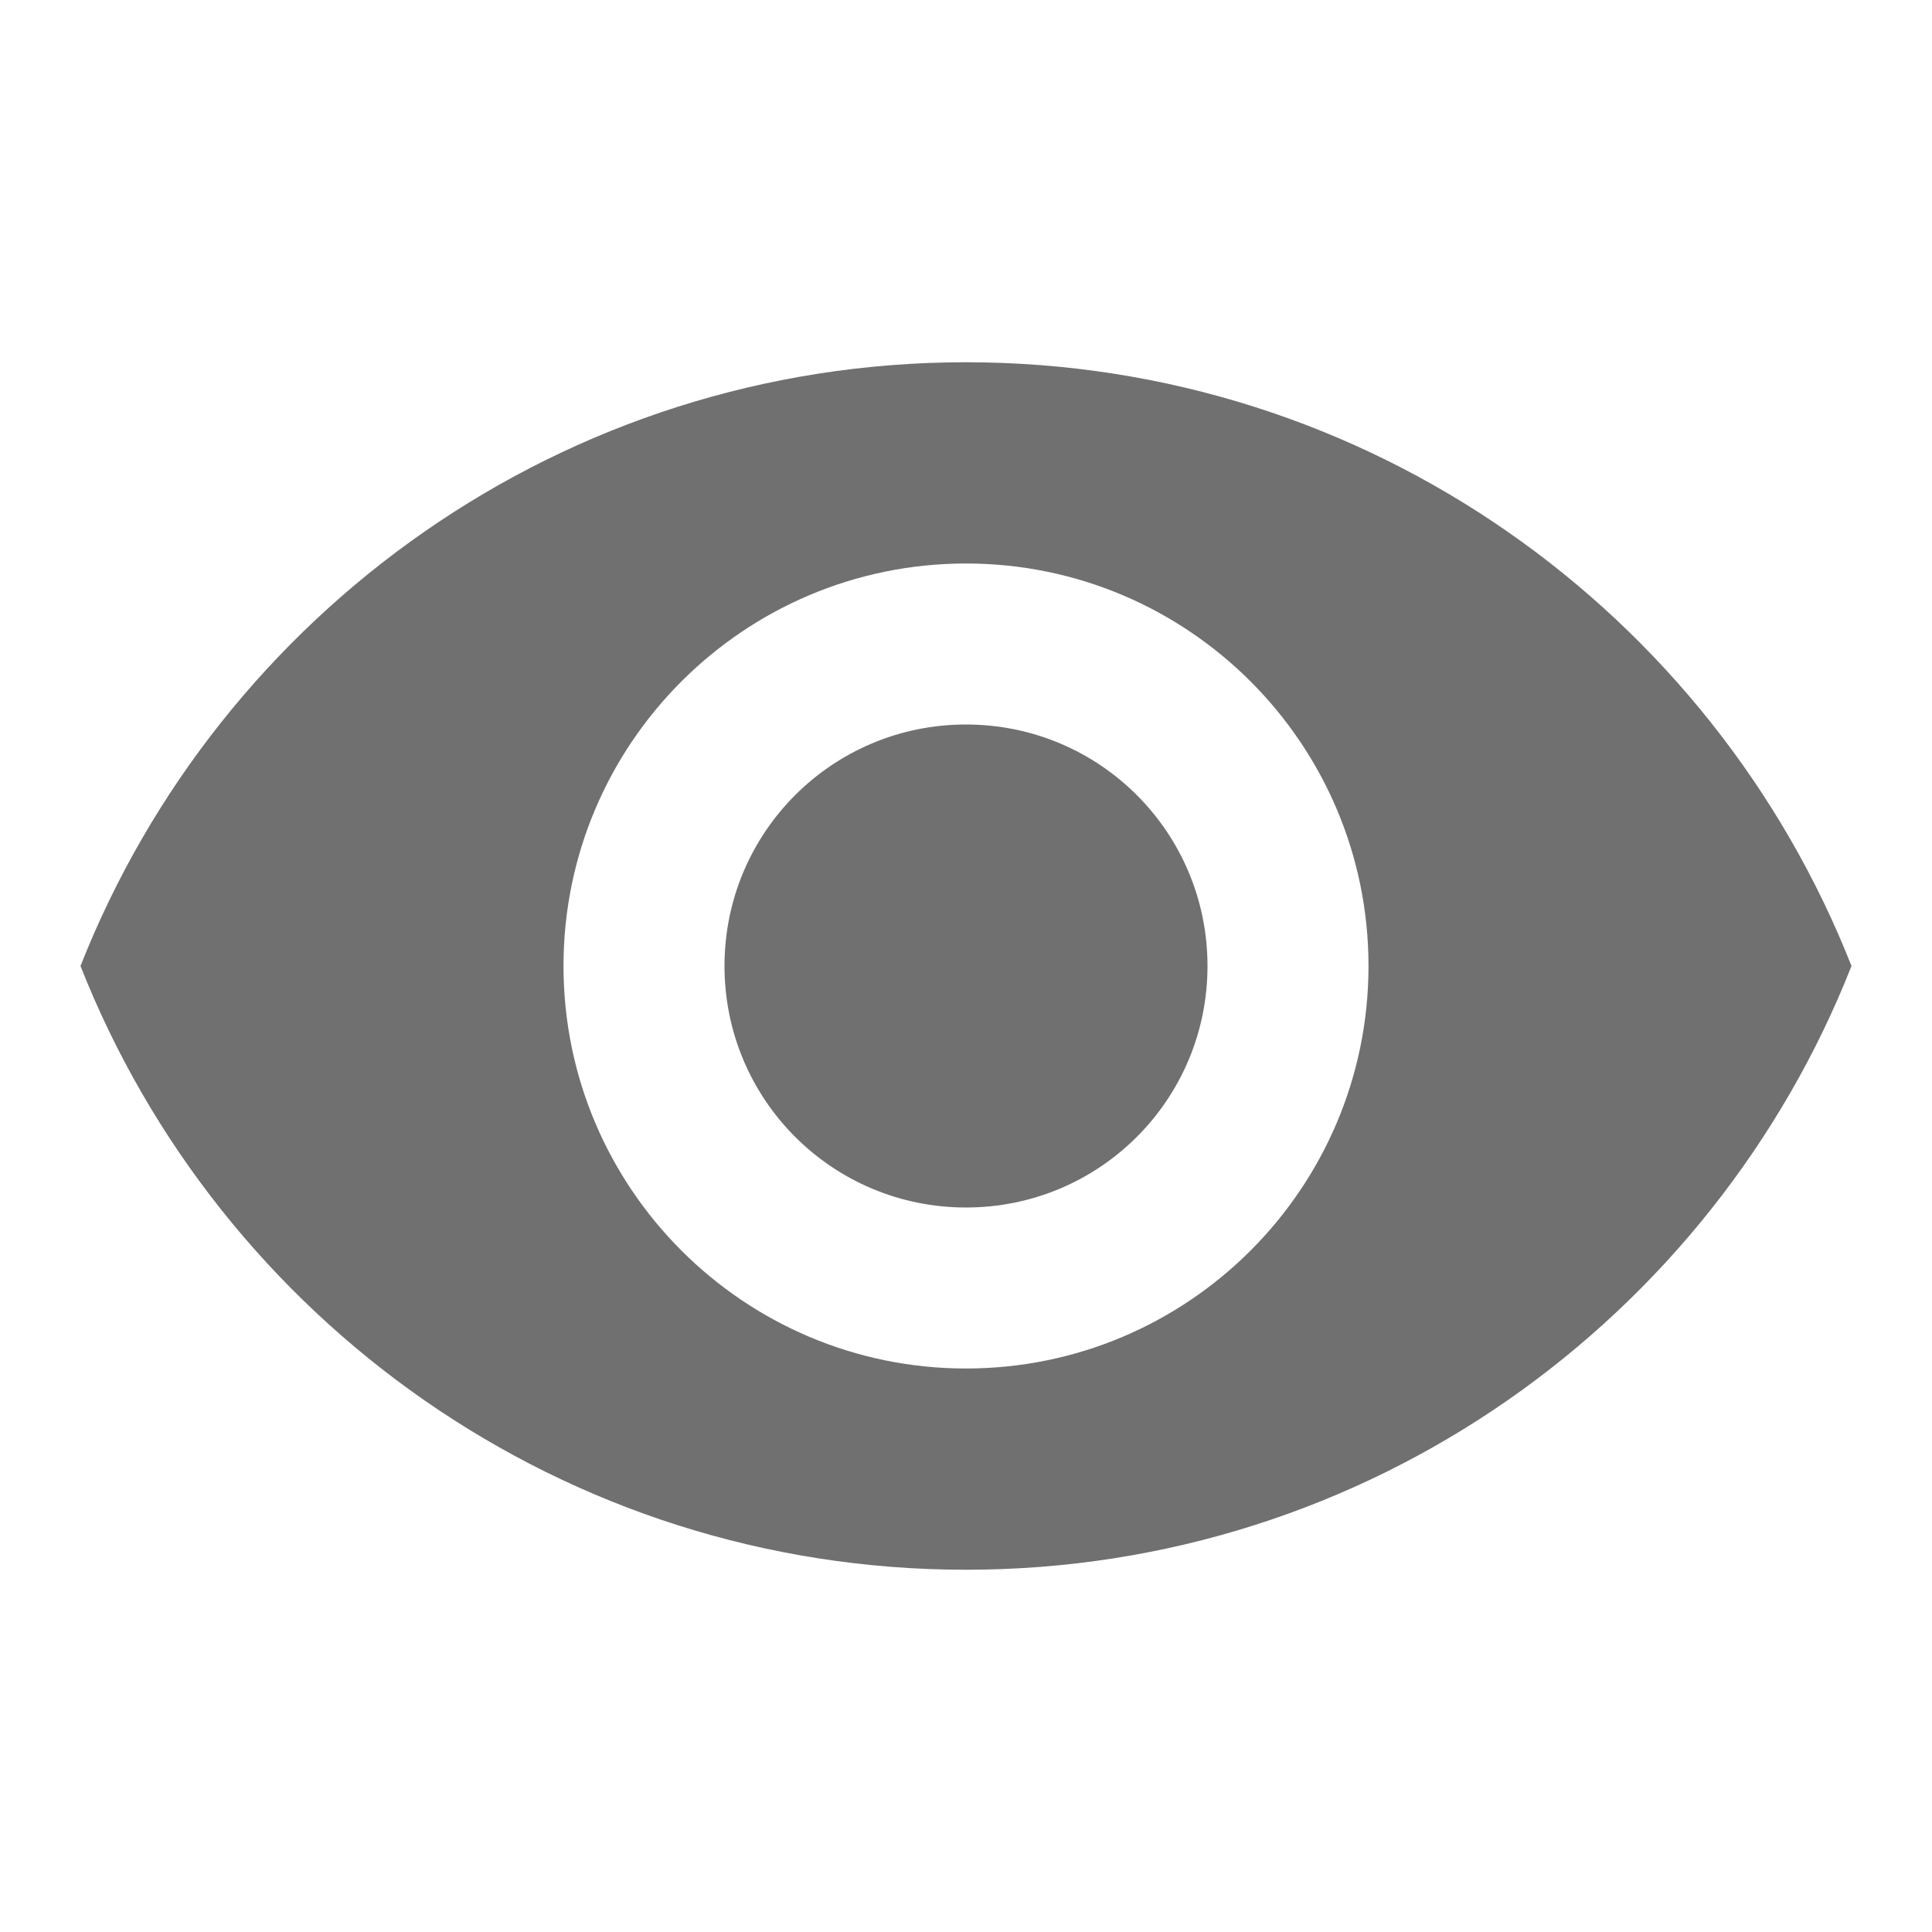
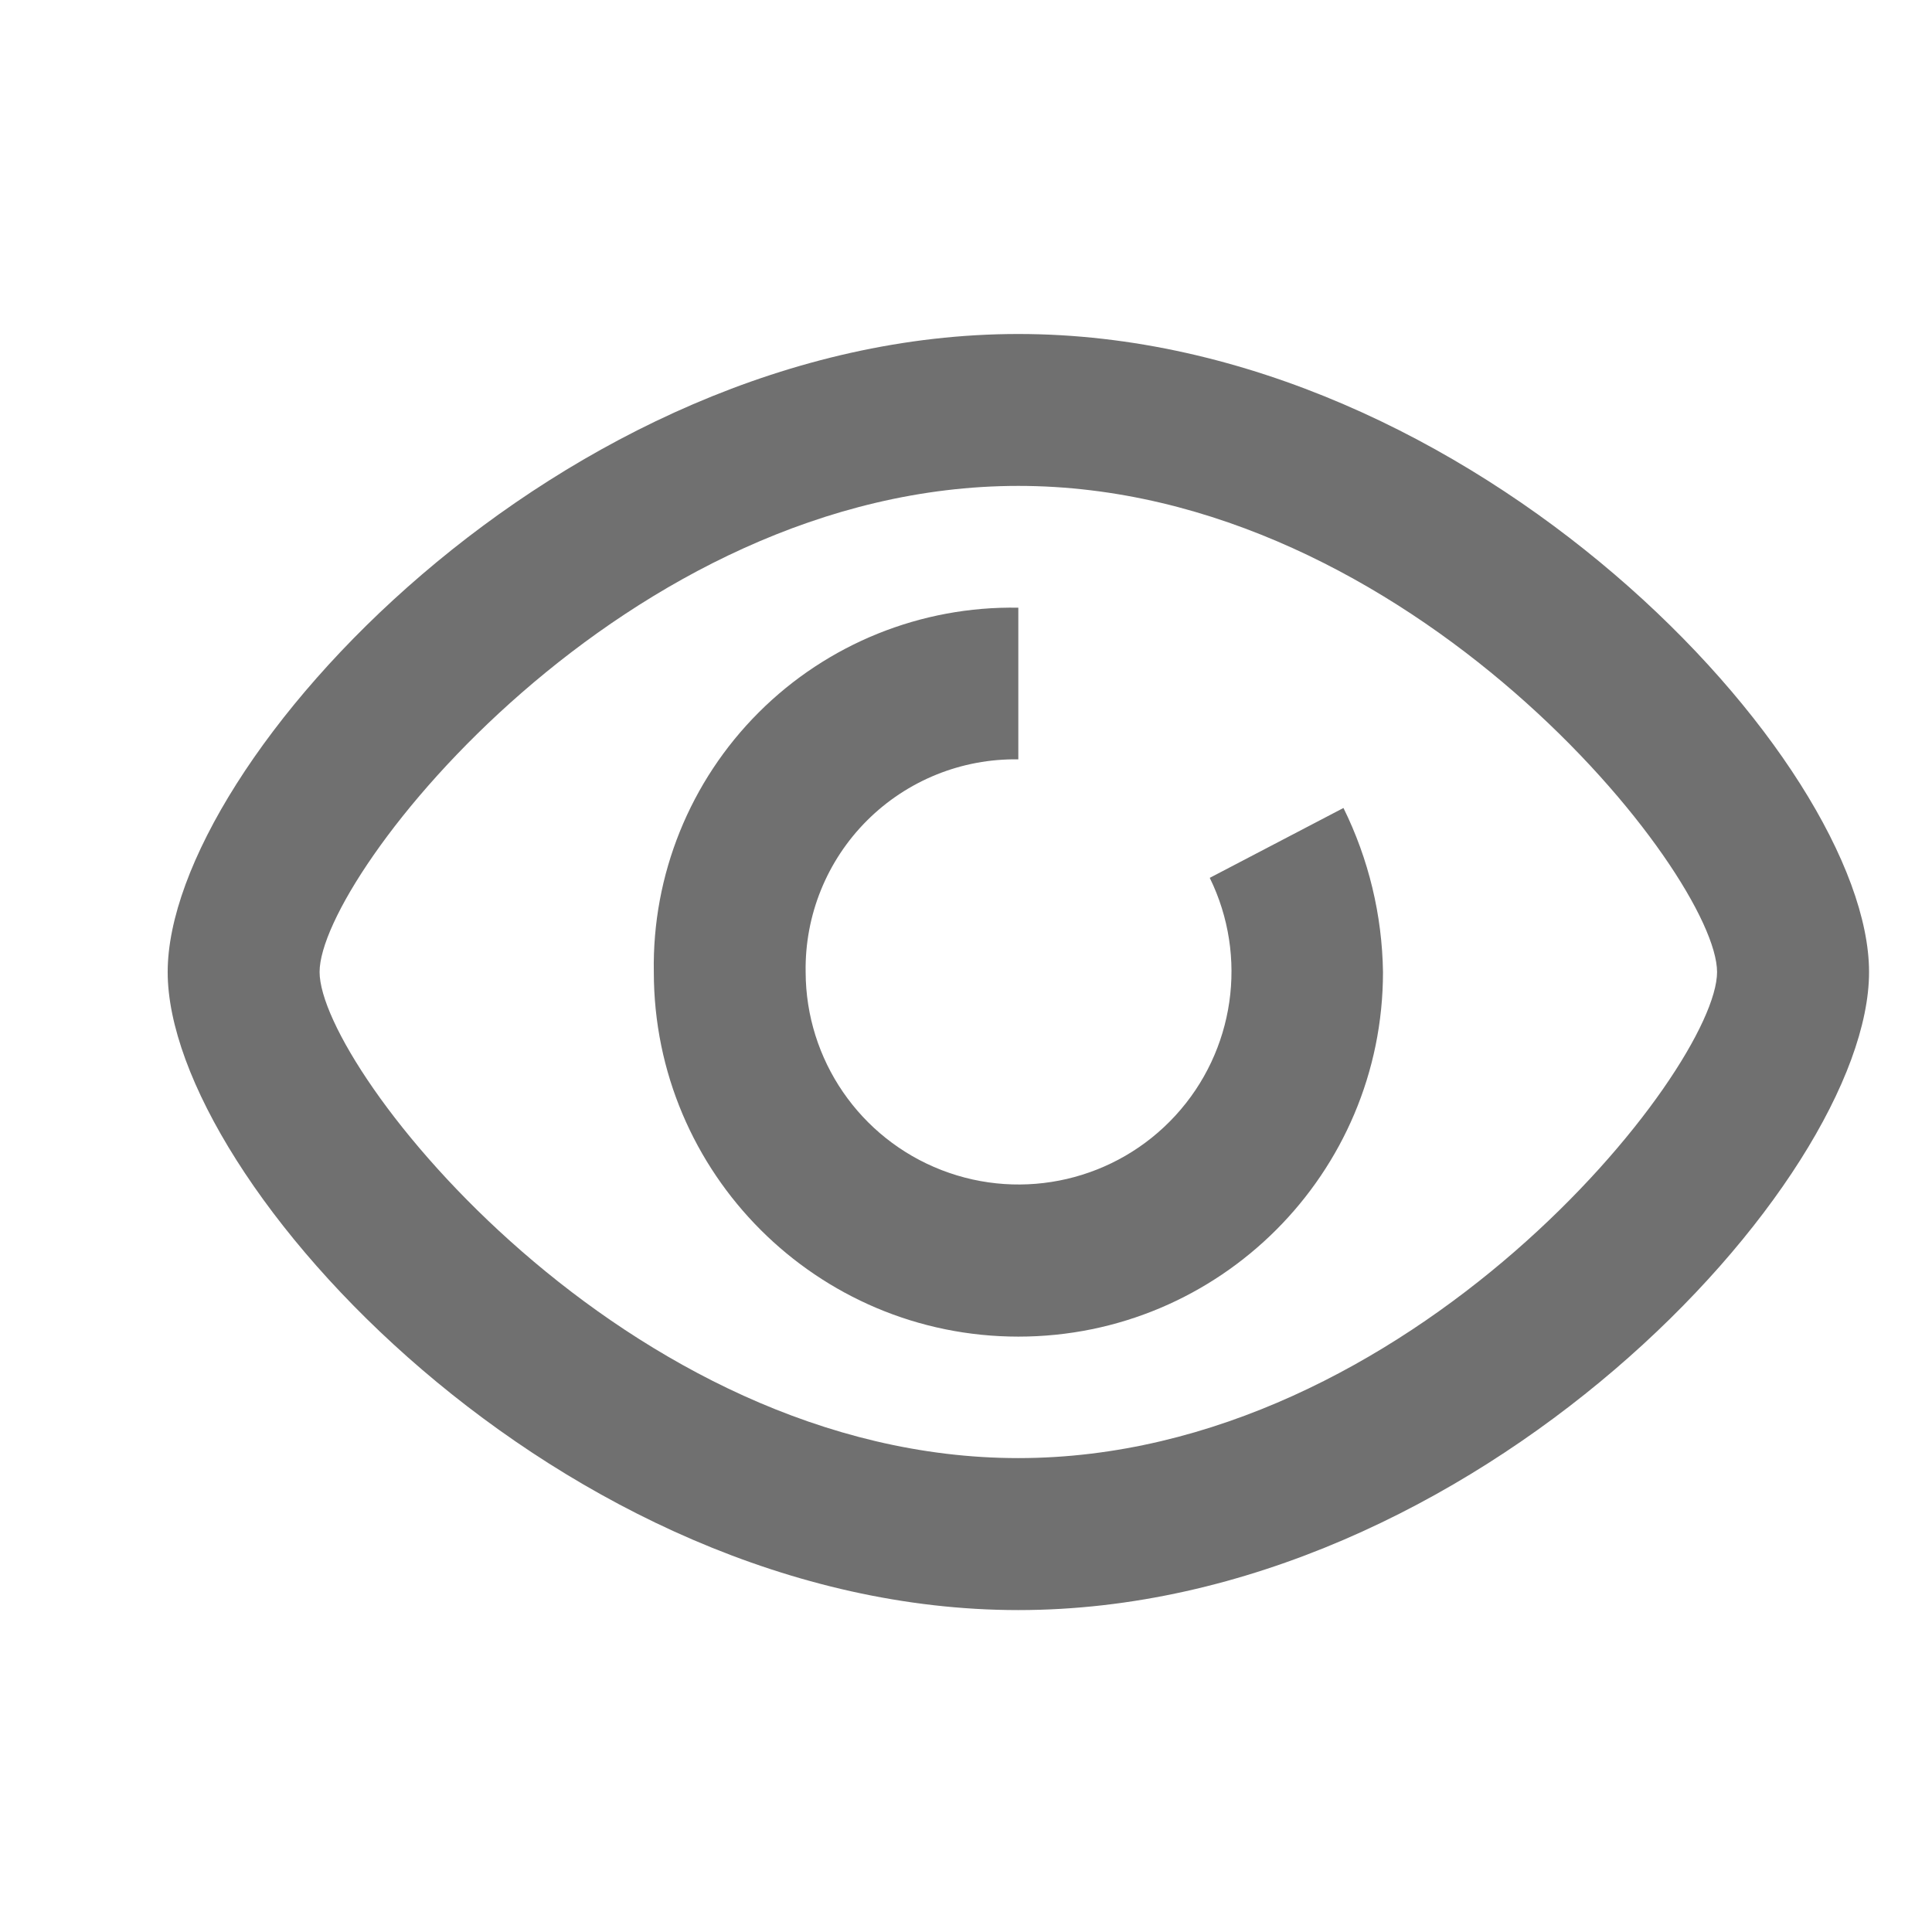
- <svg xmlns="http://www.w3.org/2000/svg" width="24" height="24" viewBox="0 0 24 24">
-   <path d="M0 0h24v24H0z" fill="none" />
-   <path style="opacity:.56" d="M12 4.5C7 4.5 2.73 7.61 1 12c1.73 4.39 6 7.5 11 7.5s9.27-3.11 11-7.5c-1.73-4.39-6-7.5-11-7.5zM12 17c-2.76 0-5-2.24-5-5s2.24-5 5-5 5 2.24 5 5-2.24 5-5 5zm0-8c-1.66 0-3 1.34-3 3s1.34 3 3 3 3-1.34 3-3-1.34-3-3-3z" />
+ <svg xmlns="http://www.w3.org/2000/svg" viewBox="0 0 24 24">
+   <defs>
+     <style>
+       .cls-1 {
+         opacity: 0.56;
+       }
+ 
+       .cls-2 {
+         fill: none;
+       }
+     </style>
+   </defs>
+   <g id="Eye-grey" transform="translate(-259 -234)">
+     <g id="gzm0071-lock-file" class="cls-1" transform="translate(259 234)">
+       <g id="_x36_4px_boxes">
+         <rect id="Rectangle_71" data-name="Rectangle 71" class="cls-2" width="24" height="24" />
+       </g>
+       <g id="Group_1369" data-name="Group 1369" transform="translate(2.083 4.149)">
+         <g id="Group_1369-2" data-name="Group 1369">
+           <path id="Path_1233" data-name="Path 1233" d="M10.567,0C4.906,0,0,5.321,0,7.926s4.906,7.926,10.567,7.926S21.135,10.53,21.135,7.926,16.228,0,10.567,0Zm0,13.964c-4.869,0-8.68-4.831-8.68-6.039S5.7,1.887,10.567,1.887s8.68,4.831,8.68,6.039S15.436,13.964,10.567,13.964Zm2.378-7.208a2.645,2.645,0,1,1-5.02,1.17,2.6,2.6,0,0,1,2.642-2.642V3.4A4.448,4.448,0,0,0,6.039,7.926a4.529,4.529,0,0,0,9.058,0,4.765,4.765,0,0,0-.491-2.038Z" />
+         </g>
+       </g>
+     </g>
+   </g>
</svg>
